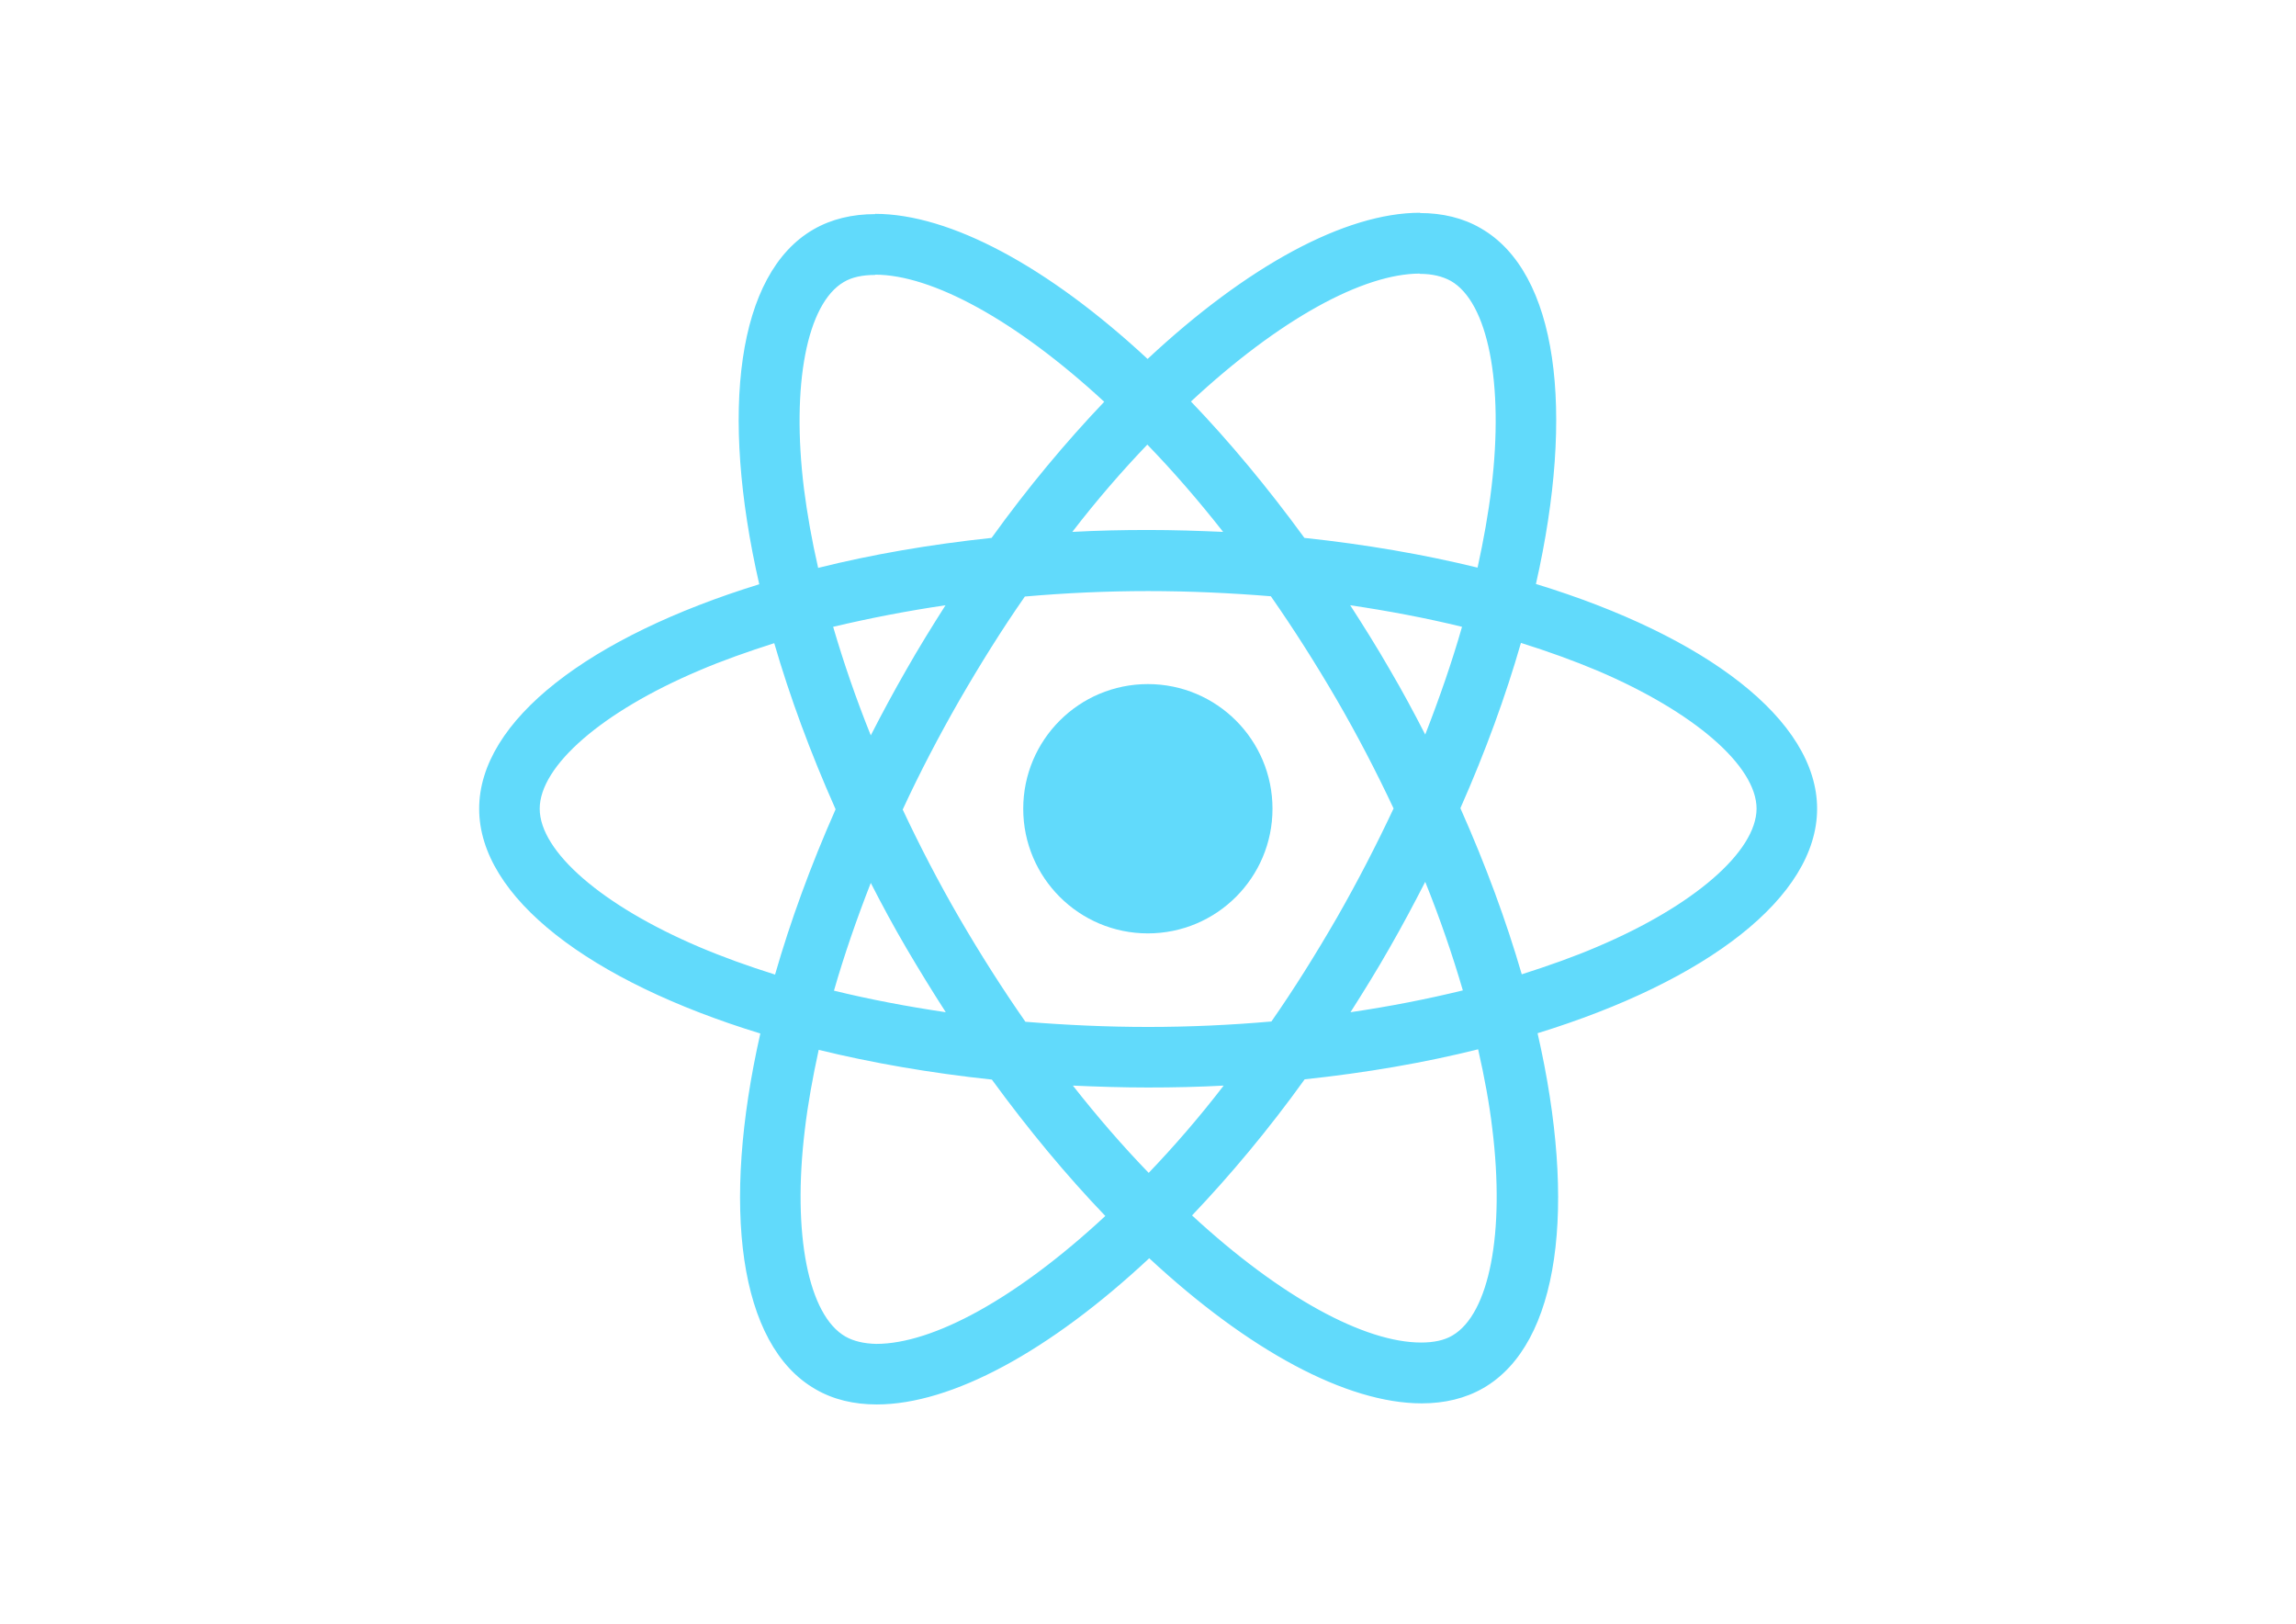
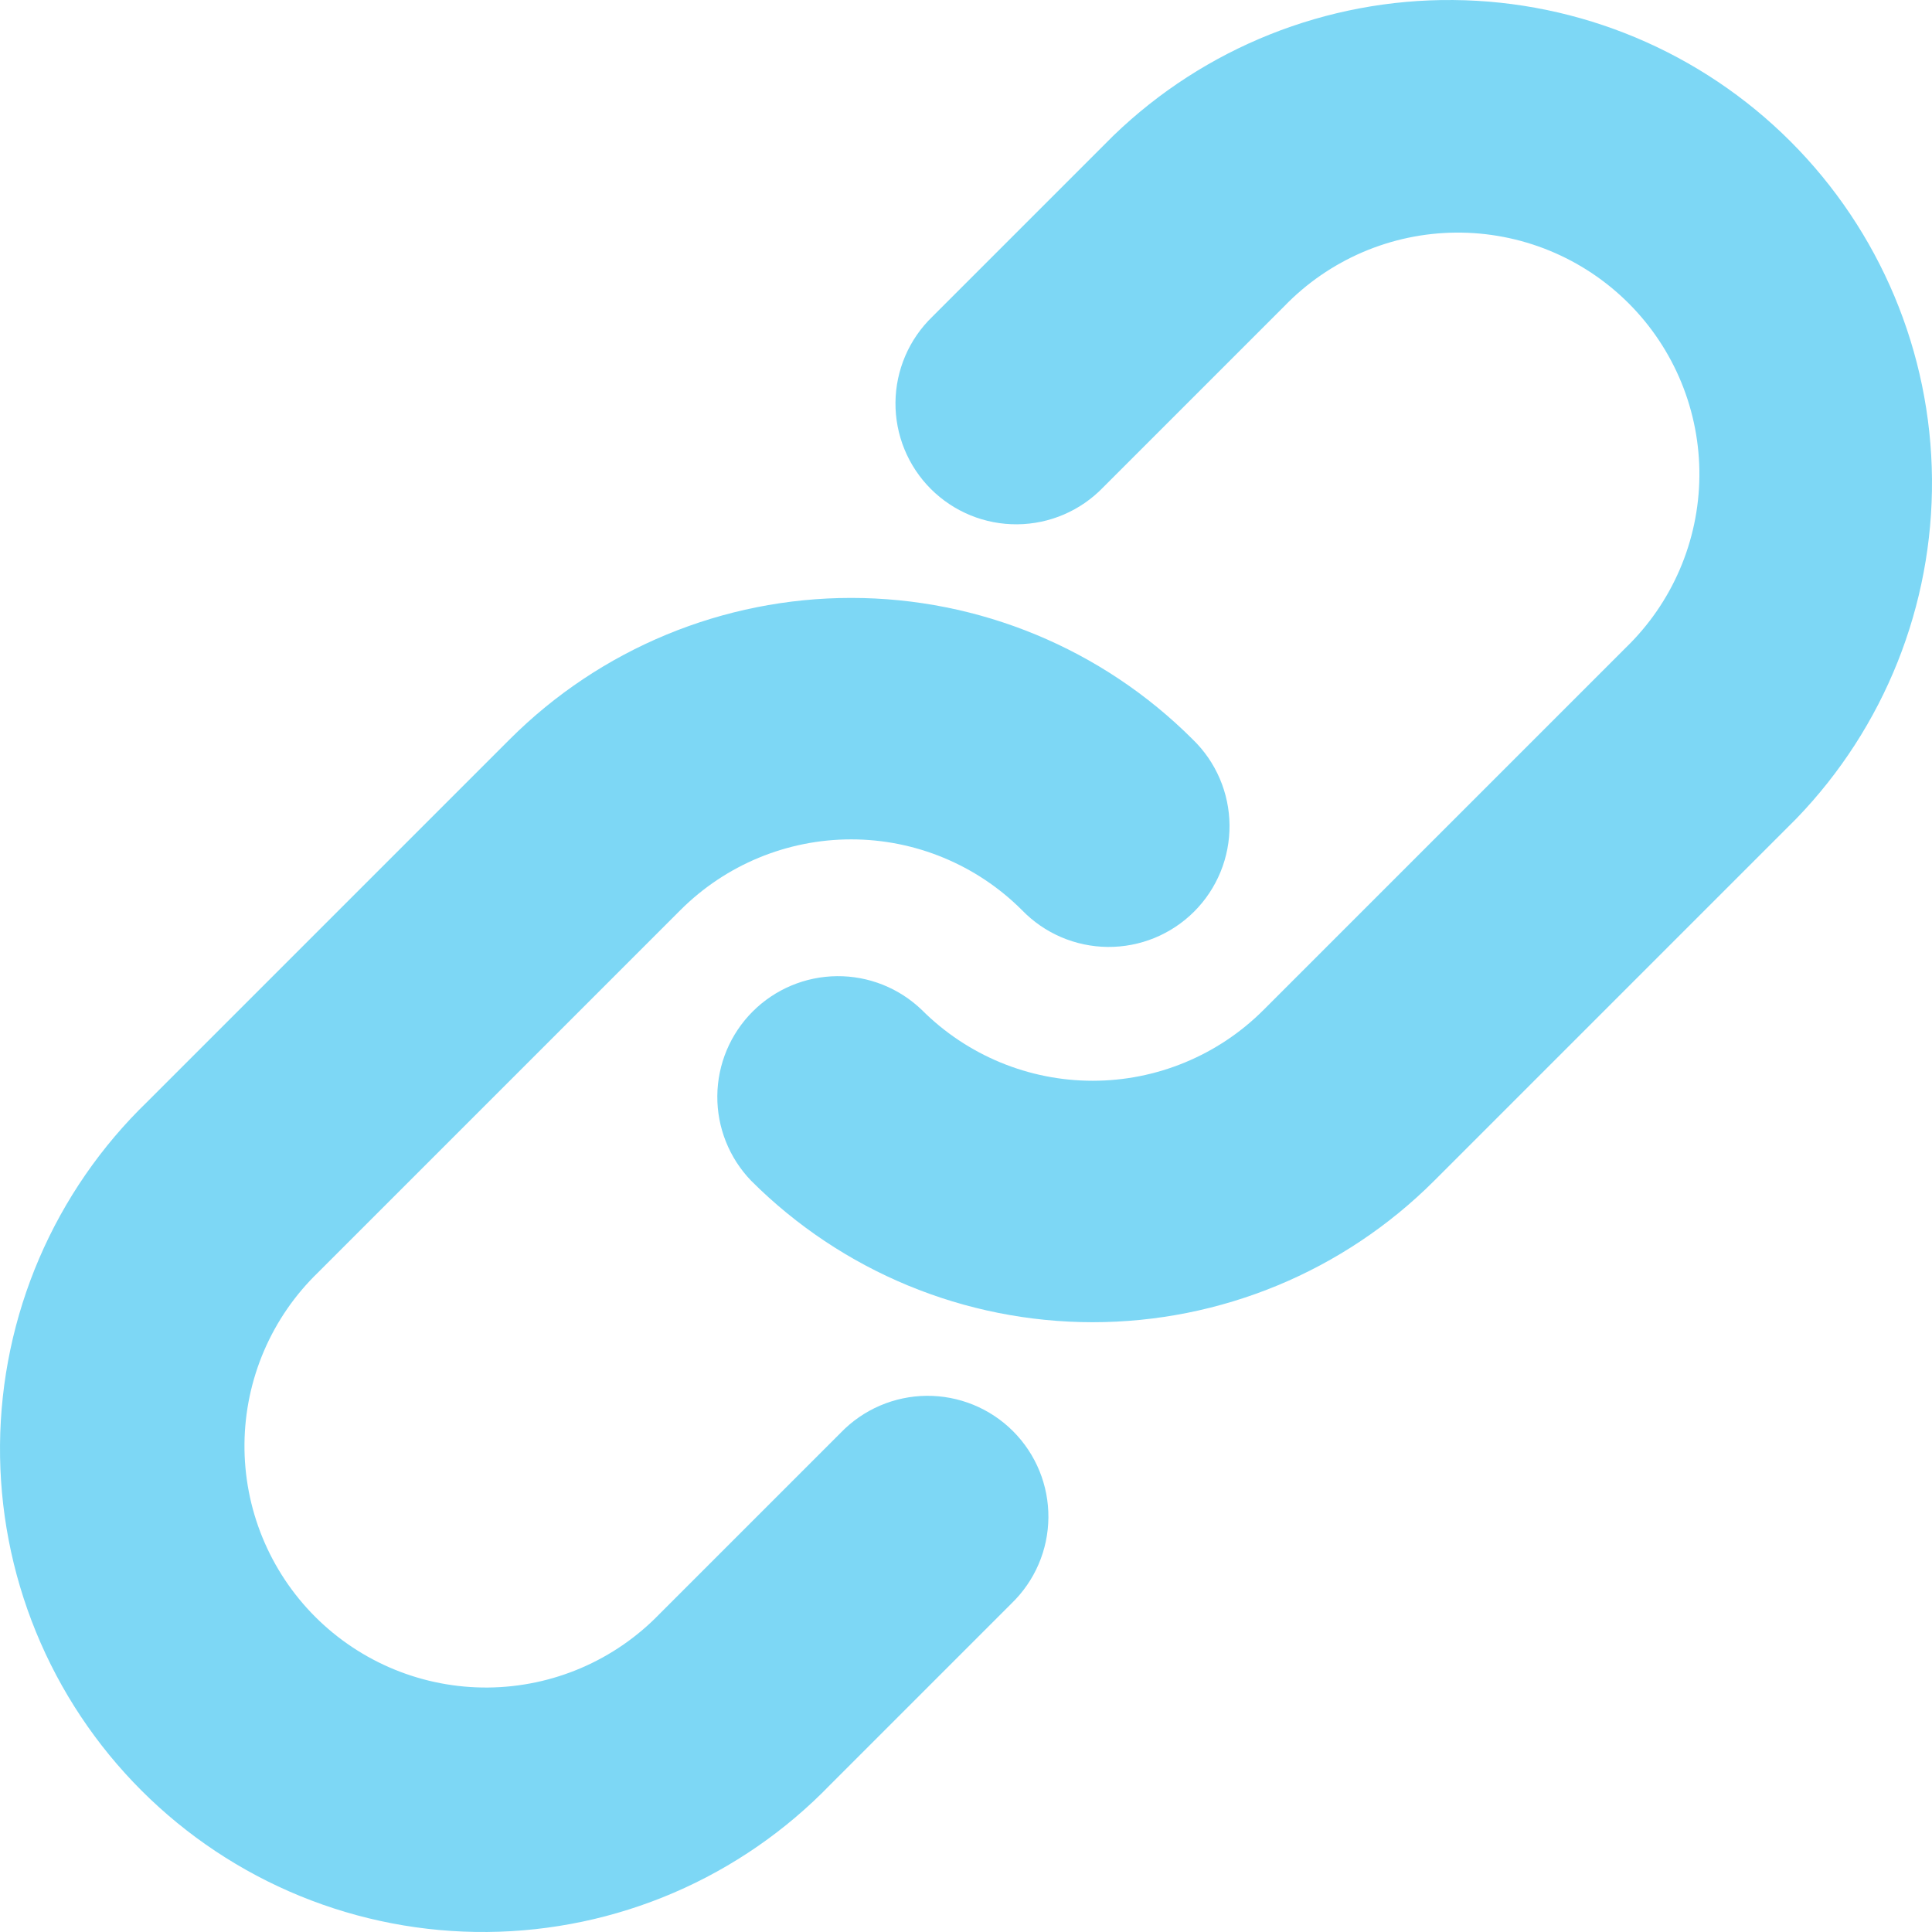
- <svg xmlns="http://www.w3.org/2000/svg" viewBox="0 0 841.9 595.3">
-   <g fill="#61DAFB">
-     <path d="M666.3 296.5c0-32.5-40.7-63.3-103.1-82.4 14.4-63.6 8-114.2-20.2-130.4-6.5-3.8-14.1-5.6-22.4-5.6v22.3c4.6 0 8.3.9 11.4 2.6 13.6 7.8 19.5 37.5 14.9 75.7-1.1 9.4-2.9 19.3-5.1 29.4-19.6-4.8-41-8.5-63.5-10.9-13.5-18.5-27.5-35.3-41.6-50 32.6-30.3 63.2-46.9 84-46.9V78c-27.5 0-63.5 19.6-99.9 53.6-36.4-33.8-72.4-53.2-99.9-53.2v22.3c20.7 0 51.4 16.5 84 46.6-14 14.7-28 31.4-41.3 49.9-22.6 2.4-44 6.1-63.6 11-2.3-10-4-19.7-5.2-29-4.7-38.2 1.1-67.9 14.6-75.8 3-1.8 6.9-2.6 11.5-2.6V78.5c-8.4 0-16 1.8-22.6 5.6-28.1 16.2-34.4 66.7-19.9 130.1-62.2 19.2-102.7 49.9-102.7 82.3 0 32.5 40.7 63.3 103.1 82.4-14.4 63.6-8 114.2 20.2 130.4 6.5 3.8 14.1 5.6 22.5 5.6 27.5 0 63.5-19.6 99.9-53.6 36.4 33.8 72.4 53.2 99.9 53.2 8.4 0 16-1.8 22.6-5.6 28.1-16.2 34.4-66.7 19.9-130.1 62-19.1 102.5-49.9 102.5-82.3zm-130.2-66.7c-3.7 12.9-8.3 26.2-13.5 39.5-4.1-8-8.4-16-13.1-24-4.6-8-9.5-15.8-14.4-23.4 14.2 2.1 27.9 4.7 41 7.9zm-45.8 106.5c-7.8 13.5-15.8 26.3-24.1 38.2-14.9 1.3-30 2-45.2 2-15.1 0-30.2-.7-45-1.9-8.3-11.9-16.4-24.6-24.2-38-7.6-13.1-14.5-26.4-20.8-39.8 6.2-13.4 13.2-26.8 20.7-39.9 7.8-13.5 15.8-26.3 24.1-38.2 14.9-1.3 30-2 45.2-2 15.1 0 30.2.7 45 1.9 8.3 11.9 16.4 24.6 24.2 38 7.6 13.1 14.5 26.4 20.8 39.8-6.3 13.4-13.2 26.8-20.7 39.9zm32.3-13c5.4 13.4 10 26.8 13.8 39.8-13.1 3.2-26.9 5.9-41.2 8 4.9-7.7 9.8-15.6 14.4-23.7 4.6-8 8.9-16.1 13-24.1zM421.2 430c-9.3-9.6-18.6-20.3-27.8-32 9 .4 18.2.7 27.5.7 9.4 0 18.7-.2 27.8-.7-9 11.7-18.3 22.4-27.5 32zm-74.4-58.9c-14.2-2.1-27.9-4.7-41-7.9 3.7-12.9 8.3-26.2 13.5-39.5 4.1 8 8.4 16 13.1 24 4.7 8 9.5 15.8 14.4 23.4zM420.7 163c9.3 9.6 18.6 20.3 27.8 32-9-.4-18.2-.7-27.5-.7-9.4 0-18.7.2-27.8.7 9-11.7 18.3-22.4 27.5-32zm-74 58.9c-4.9 7.7-9.8 15.6-14.4 23.7-4.6 8-8.9 16-13 24-5.4-13.4-10-26.8-13.8-39.8 13.1-3.1 26.9-5.8 41.2-7.9zm-90.5 125.2c-35.4-15.1-58.3-34.9-58.3-50.6 0-15.7 22.9-35.6 58.3-50.6 8.6-3.7 18-7 27.7-10.1 5.7 19.6 13.2 40 22.5 60.9-9.2 20.8-16.6 41.1-22.2 60.6-9.9-3.1-19.3-6.5-28-10.2zM310 490c-13.6-7.8-19.5-37.5-14.9-75.7 1.1-9.4 2.9-19.3 5.1-29.4 19.6 4.8 41 8.5 63.5 10.9 13.5 18.5 27.5 35.3 41.6 50-32.6 30.3-63.2 46.9-84 46.9-4.5-.1-8.3-1-11.3-2.7zm237.2-76.2c4.7 38.2-1.1 67.9-14.6 75.8-3 1.8-6.9 2.6-11.5 2.6-20.7 0-51.4-16.5-84-46.6 14-14.7 28-31.4 41.3-49.9 22.6-2.4 44-6.1 63.6-11 2.3 10.1 4.1 19.8 5.2 29.1zm38.5-66.7c-8.6 3.7-18 7-27.7 10.1-5.7-19.6-13.2-40-22.5-60.9 9.2-20.8 16.6-41.1 22.2-60.6 9.9 3.1 19.3 6.5 28.1 10.2 35.4 15.1 58.3 34.9 58.3 50.6-.1 15.7-23 35.6-58.4 50.6zM320.8 78.4z" />
-     <circle cx="420.9" cy="296.5" r="45.7" />
-     <path d="M520.5 78.1z" />
-   </g>
+ <svg xmlns="http://www.w3.org/2000/svg" width="206" height="206" viewBox="0 0 206 206" fill="none">
+   <path fill-rule="evenodd" clip-rule="evenodd" d="M136.928 32.662C139.303 30.203 142.144 28.241 145.286 26.891C148.428 25.542 151.806 24.831 155.225 24.802C158.645 24.772 162.035 25.424 165.2 26.718C168.364 28.013 171.239 29.925 173.657 32.343C176.075 34.761 177.987 37.636 179.282 40.8C180.576 43.965 181.228 47.355 181.198 50.775C181.169 54.194 180.458 57.572 179.109 60.714C177.759 63.856 175.797 66.697 173.338 69.072L134.713 107.697C129.884 112.525 123.336 115.237 116.508 115.237C109.68 115.237 103.131 112.525 98.303 107.697C95.874 105.352 92.622 104.054 89.246 104.084C85.871 104.113 82.641 105.467 80.254 107.854C77.867 110.241 76.513 113.471 76.484 116.846C76.454 120.222 77.752 123.474 80.097 125.903C89.755 135.557 102.852 140.981 116.508 140.981C130.164 140.981 143.261 135.557 152.918 125.903L191.543 87.278C200.924 77.565 206.115 64.556 205.998 51.053C205.881 37.549 200.464 24.633 190.916 15.084C181.367 5.535 168.451 0.119 154.947 0.002C141.444 -0.115 128.435 5.076 118.722 14.457L99.41 33.769C98.18 34.957 97.199 36.377 96.525 37.948C95.85 39.519 95.495 41.209 95.48 42.918C95.465 44.628 95.791 46.323 96.438 47.905C97.085 49.488 98.041 50.925 99.25 52.134C100.459 53.343 101.897 54.299 103.479 54.946C105.061 55.594 106.757 55.919 108.466 55.904C110.176 55.89 111.865 55.535 113.436 54.86C115.007 54.185 116.427 53.204 117.615 51.974L136.928 32.662V32.662ZM72.553 97.037C77.381 92.21 83.93 89.498 90.758 89.498C97.586 89.498 104.134 92.21 108.963 97.037C110.151 98.267 111.571 99.248 113.142 99.922C114.713 100.597 116.402 100.952 118.112 100.967C119.822 100.982 121.517 100.656 123.099 100.009C124.682 99.361 126.119 98.405 127.328 97.197C128.537 95.988 129.493 94.55 130.14 92.968C130.788 91.385 131.113 89.69 131.098 87.981C131.084 86.271 130.728 84.582 130.054 83.011C129.379 81.44 128.398 80.019 127.168 78.832C117.511 69.177 104.414 63.753 90.758 63.753C77.102 63.753 64.005 69.177 54.347 78.832L15.722 117.457C10.804 122.207 6.88 127.89 4.181 134.173C1.482 140.457 0.061 147.214 0.002 154.052C-0.057 160.891 1.246 167.672 3.835 174.001C6.424 180.33 10.248 186.081 15.084 190.916C19.919 195.751 25.669 199.576 31.999 202.165C38.328 204.754 45.109 206.057 51.947 205.998C58.786 205.939 65.543 204.518 71.827 201.819C78.11 199.12 83.793 195.196 88.543 190.278L107.856 170.965C109.086 169.777 110.066 168.357 110.741 166.786C111.416 165.215 111.771 163.526 111.786 161.816C111.801 160.107 111.475 158.411 110.828 156.829C110.18 155.247 109.224 153.809 108.015 152.6C106.807 151.391 105.369 150.435 103.787 149.788C102.204 149.141 100.509 148.815 98.799 148.83C97.09 148.845 95.401 149.2 93.83 149.875C92.259 150.549 90.838 151.53 89.651 152.76L70.338 172.072C67.963 174.532 65.121 176.493 61.98 177.843C58.838 179.193 55.459 179.903 52.04 179.933C48.621 179.962 45.23 179.311 42.066 178.016C38.901 176.721 36.026 174.809 33.608 172.392C31.191 169.974 29.279 167.099 27.984 163.934C26.689 160.77 26.038 157.379 26.067 153.96C26.097 150.541 26.807 147.162 28.157 144.02C29.506 140.879 31.468 138.037 33.928 135.662L72.553 97.037Z" fill="#7DD7F5" />
</svg>
